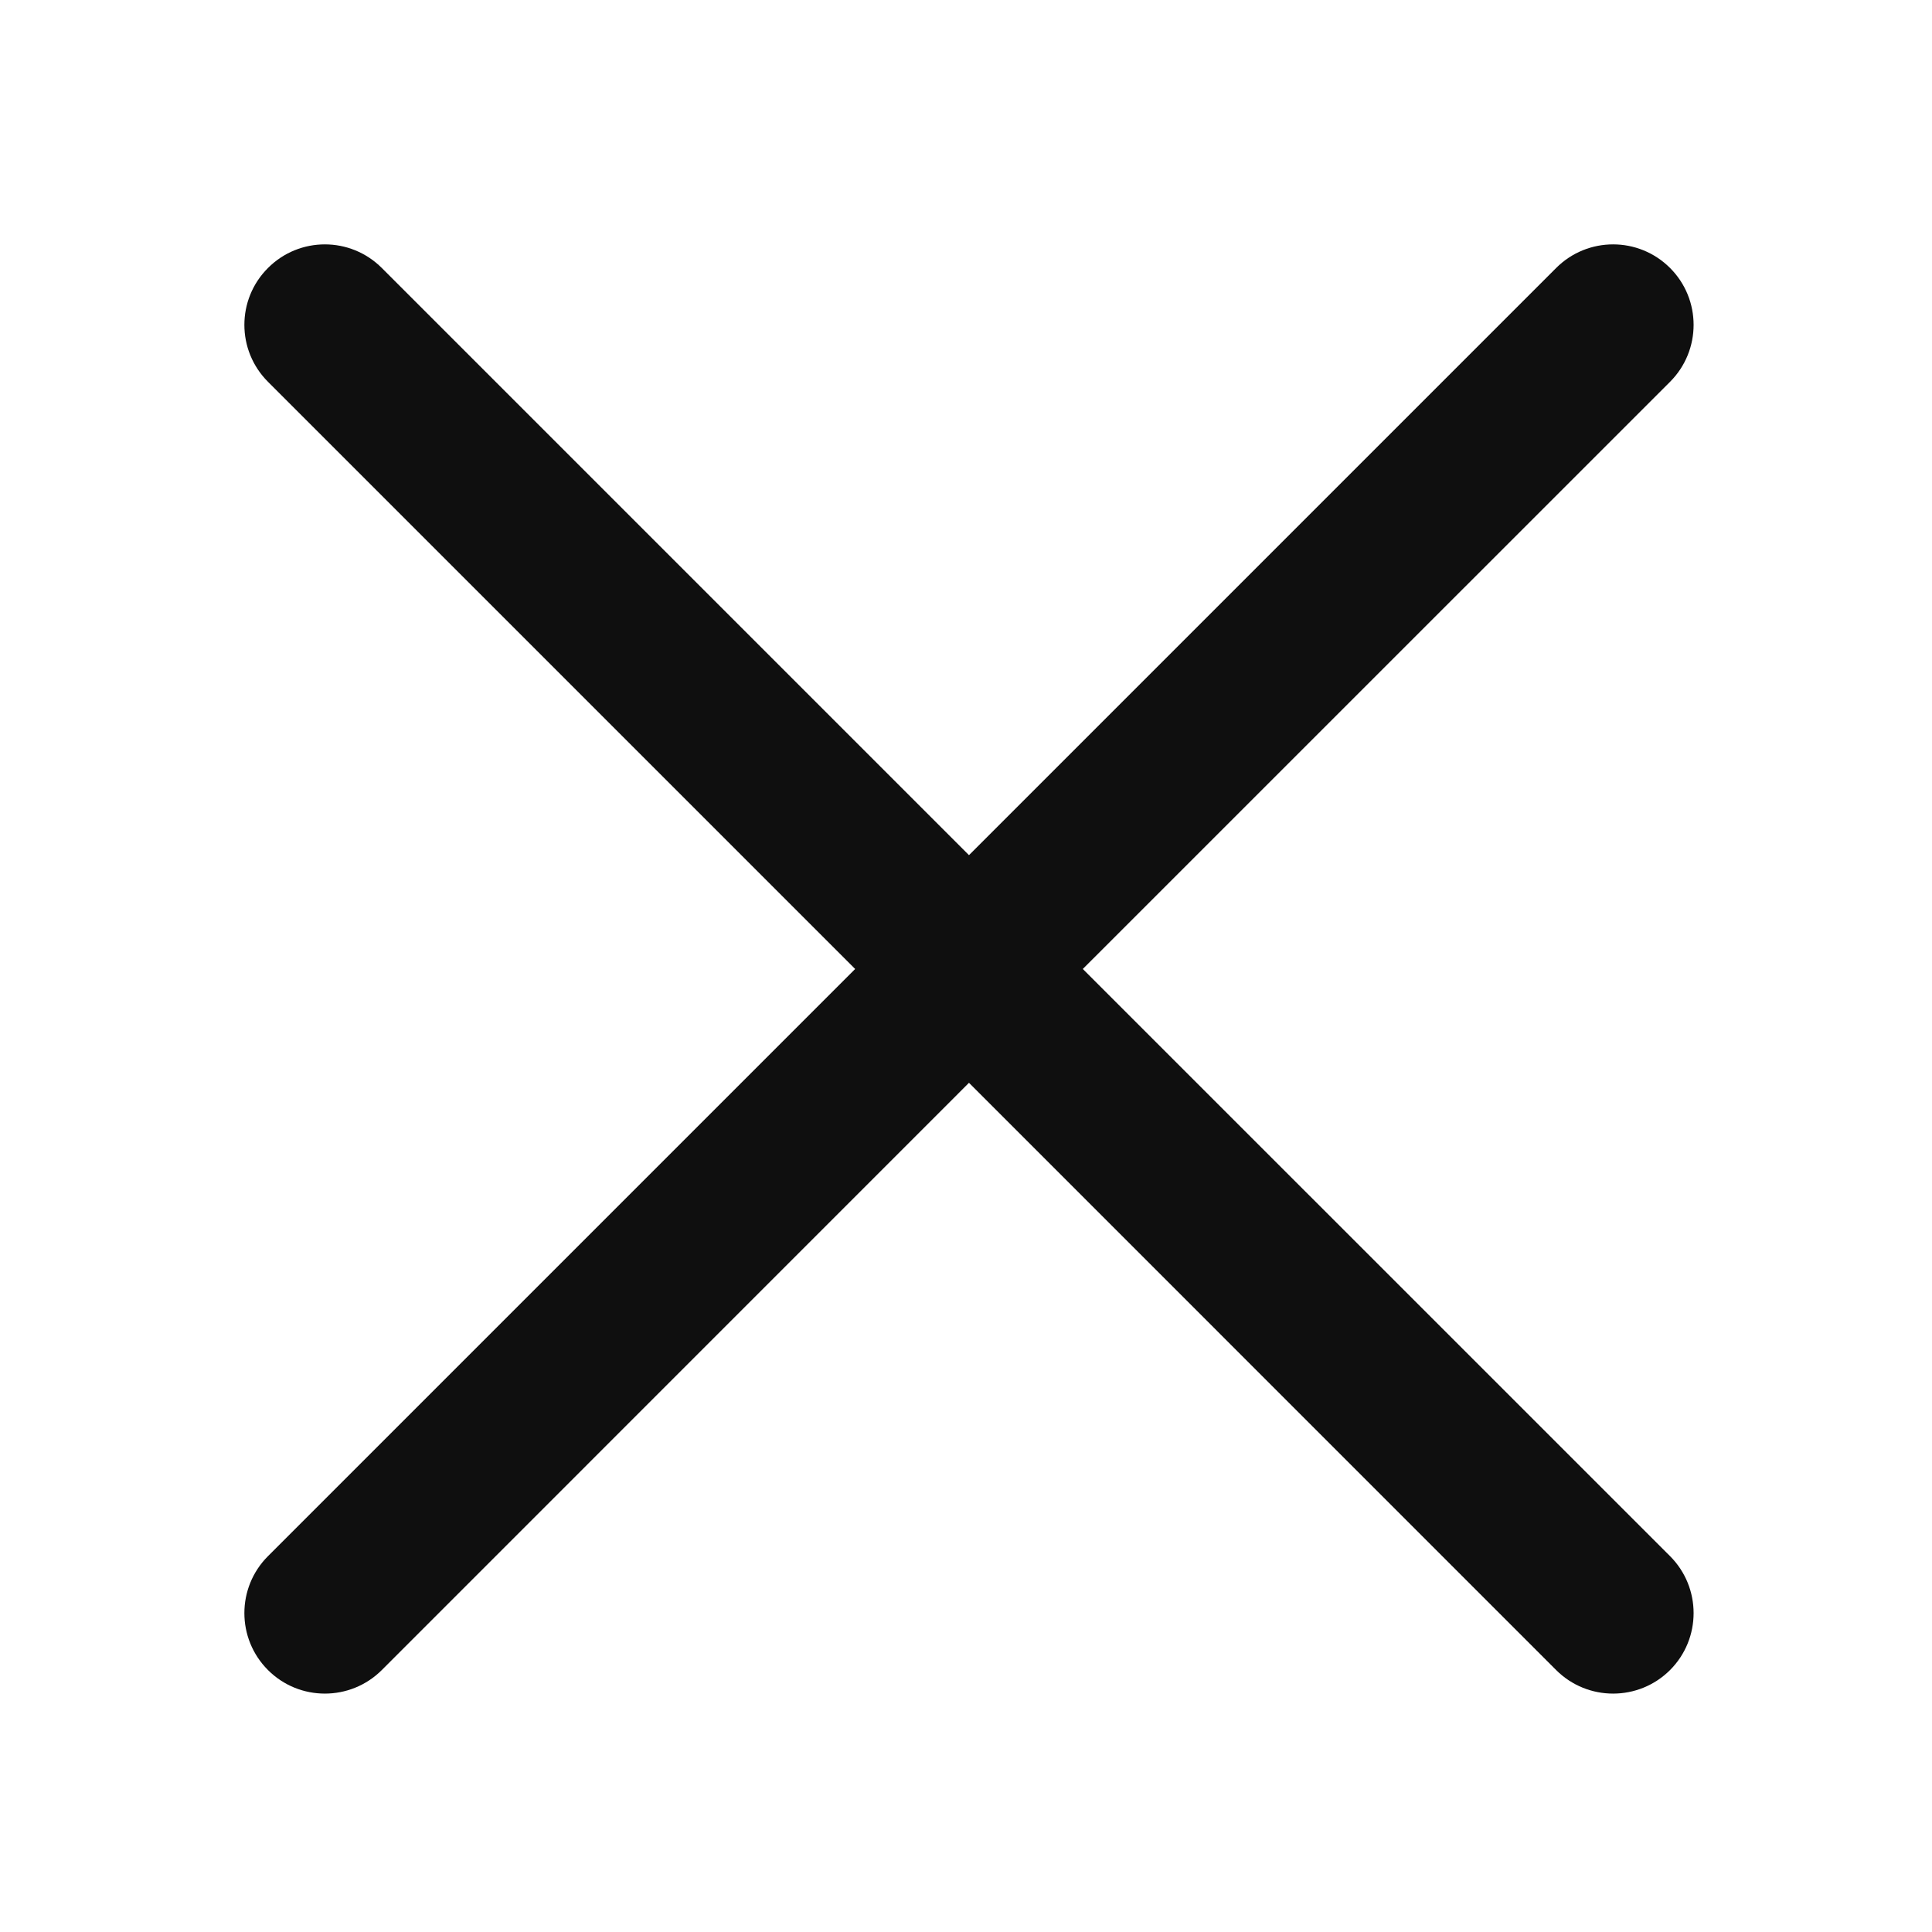
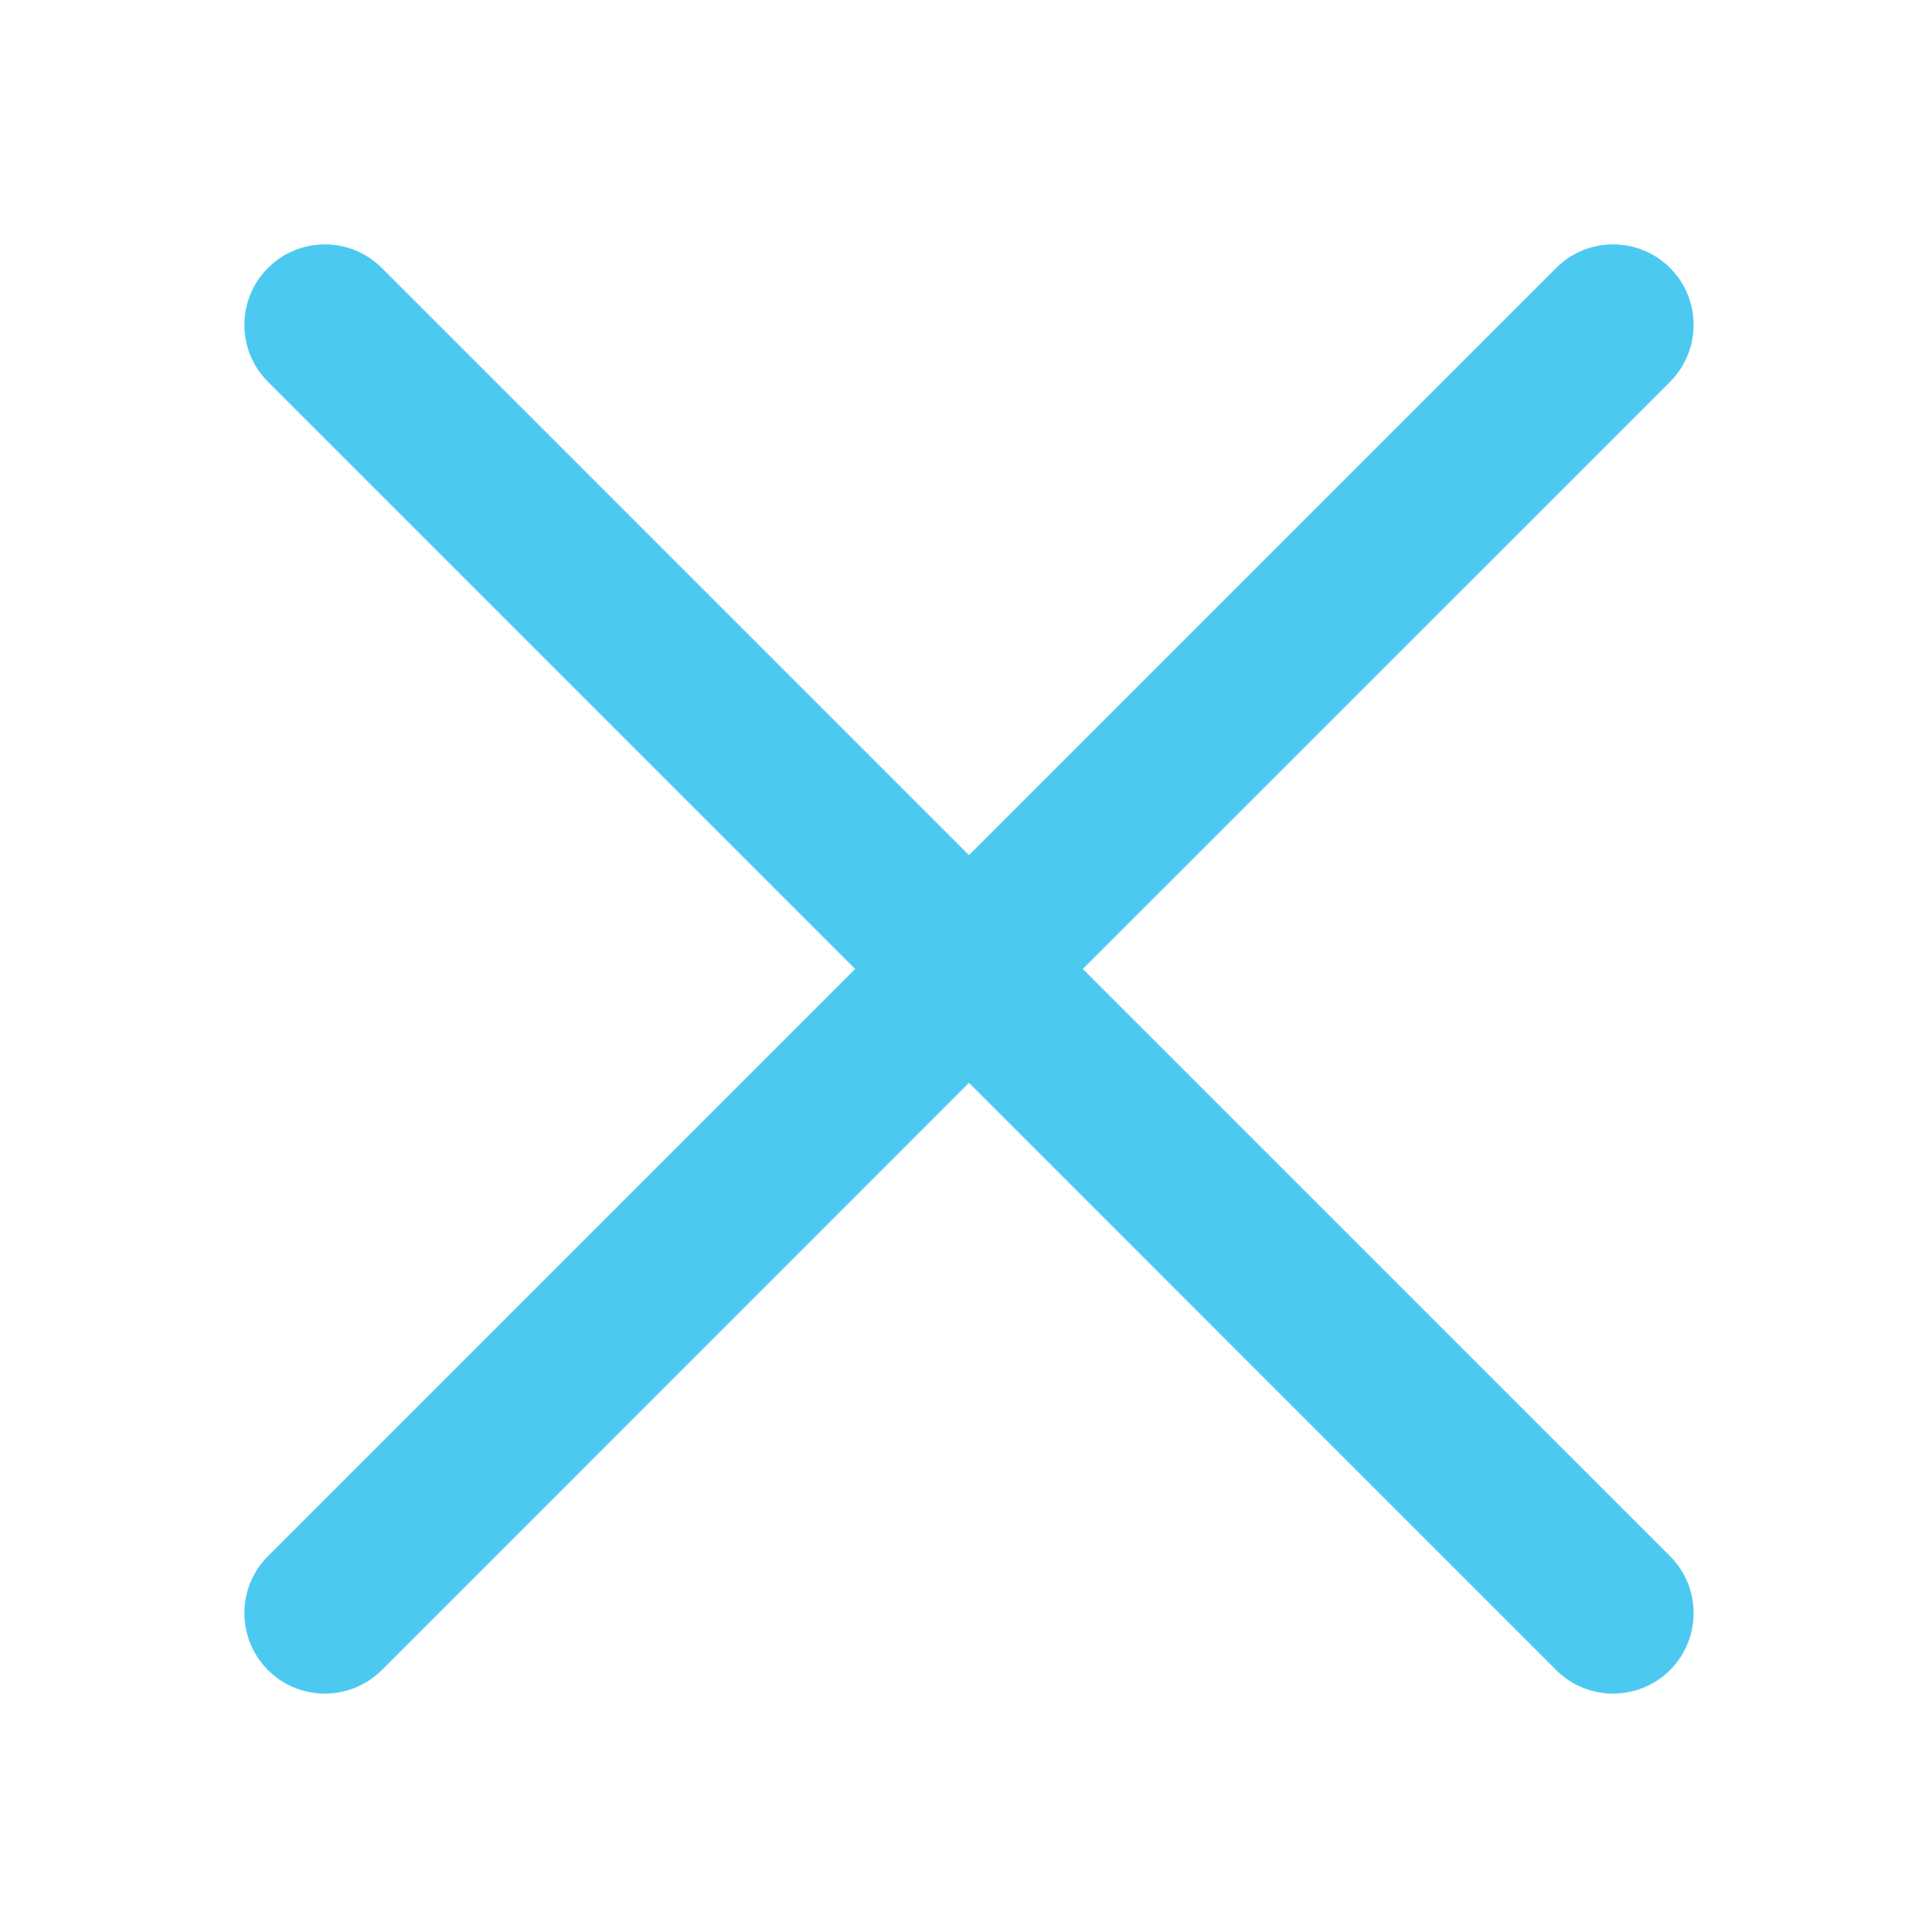
<svg xmlns="http://www.w3.org/2000/svg" width="800px" height="800px" viewBox="0 0 24 24" fill="none">
-   <path d="M20.746 3.329C20.355 2.938 19.722 2.938 19.331 3.329L12.037 10.623L4.743 3.329C4.352 2.938 3.719 2.938 3.329 3.329C2.938 3.719 2.938 4.352 3.329 4.743L10.623 12.037L3.329 19.331C2.938 19.722 2.938 20.355 3.329 20.746C3.719 21.136 4.352 21.136 4.743 20.746L12.037 13.451L19.331 20.746C19.722 21.136 20.355 21.136 20.746 20.746C21.136 20.355 21.136 19.722 20.746 19.331L13.451 12.037L20.746 4.743C21.136 4.352 21.136 3.719 20.746 3.329Z" fill="#0F0F0F" />
+   <path d="M20.746 3.329C20.355 2.938 19.722 2.938 19.331 3.329L12.037 10.623L4.743 3.329C4.352 2.938 3.719 2.938 3.329 3.329C2.938 3.719 2.938 4.352 3.329 4.743L10.623 12.037L3.329 19.331C2.938 19.722 2.938 20.355 3.329 20.746C3.719 21.136 4.352 21.136 4.743 20.746L12.037 13.451L19.331 20.746C19.722 21.136 20.355 21.136 20.746 20.746C21.136 20.355 21.136 19.722 20.746 19.331L13.451 12.037L20.746 4.743C21.136 4.352 21.136 3.719 20.746 3.329Z" fill="#4cc9f0" />
</svg>
